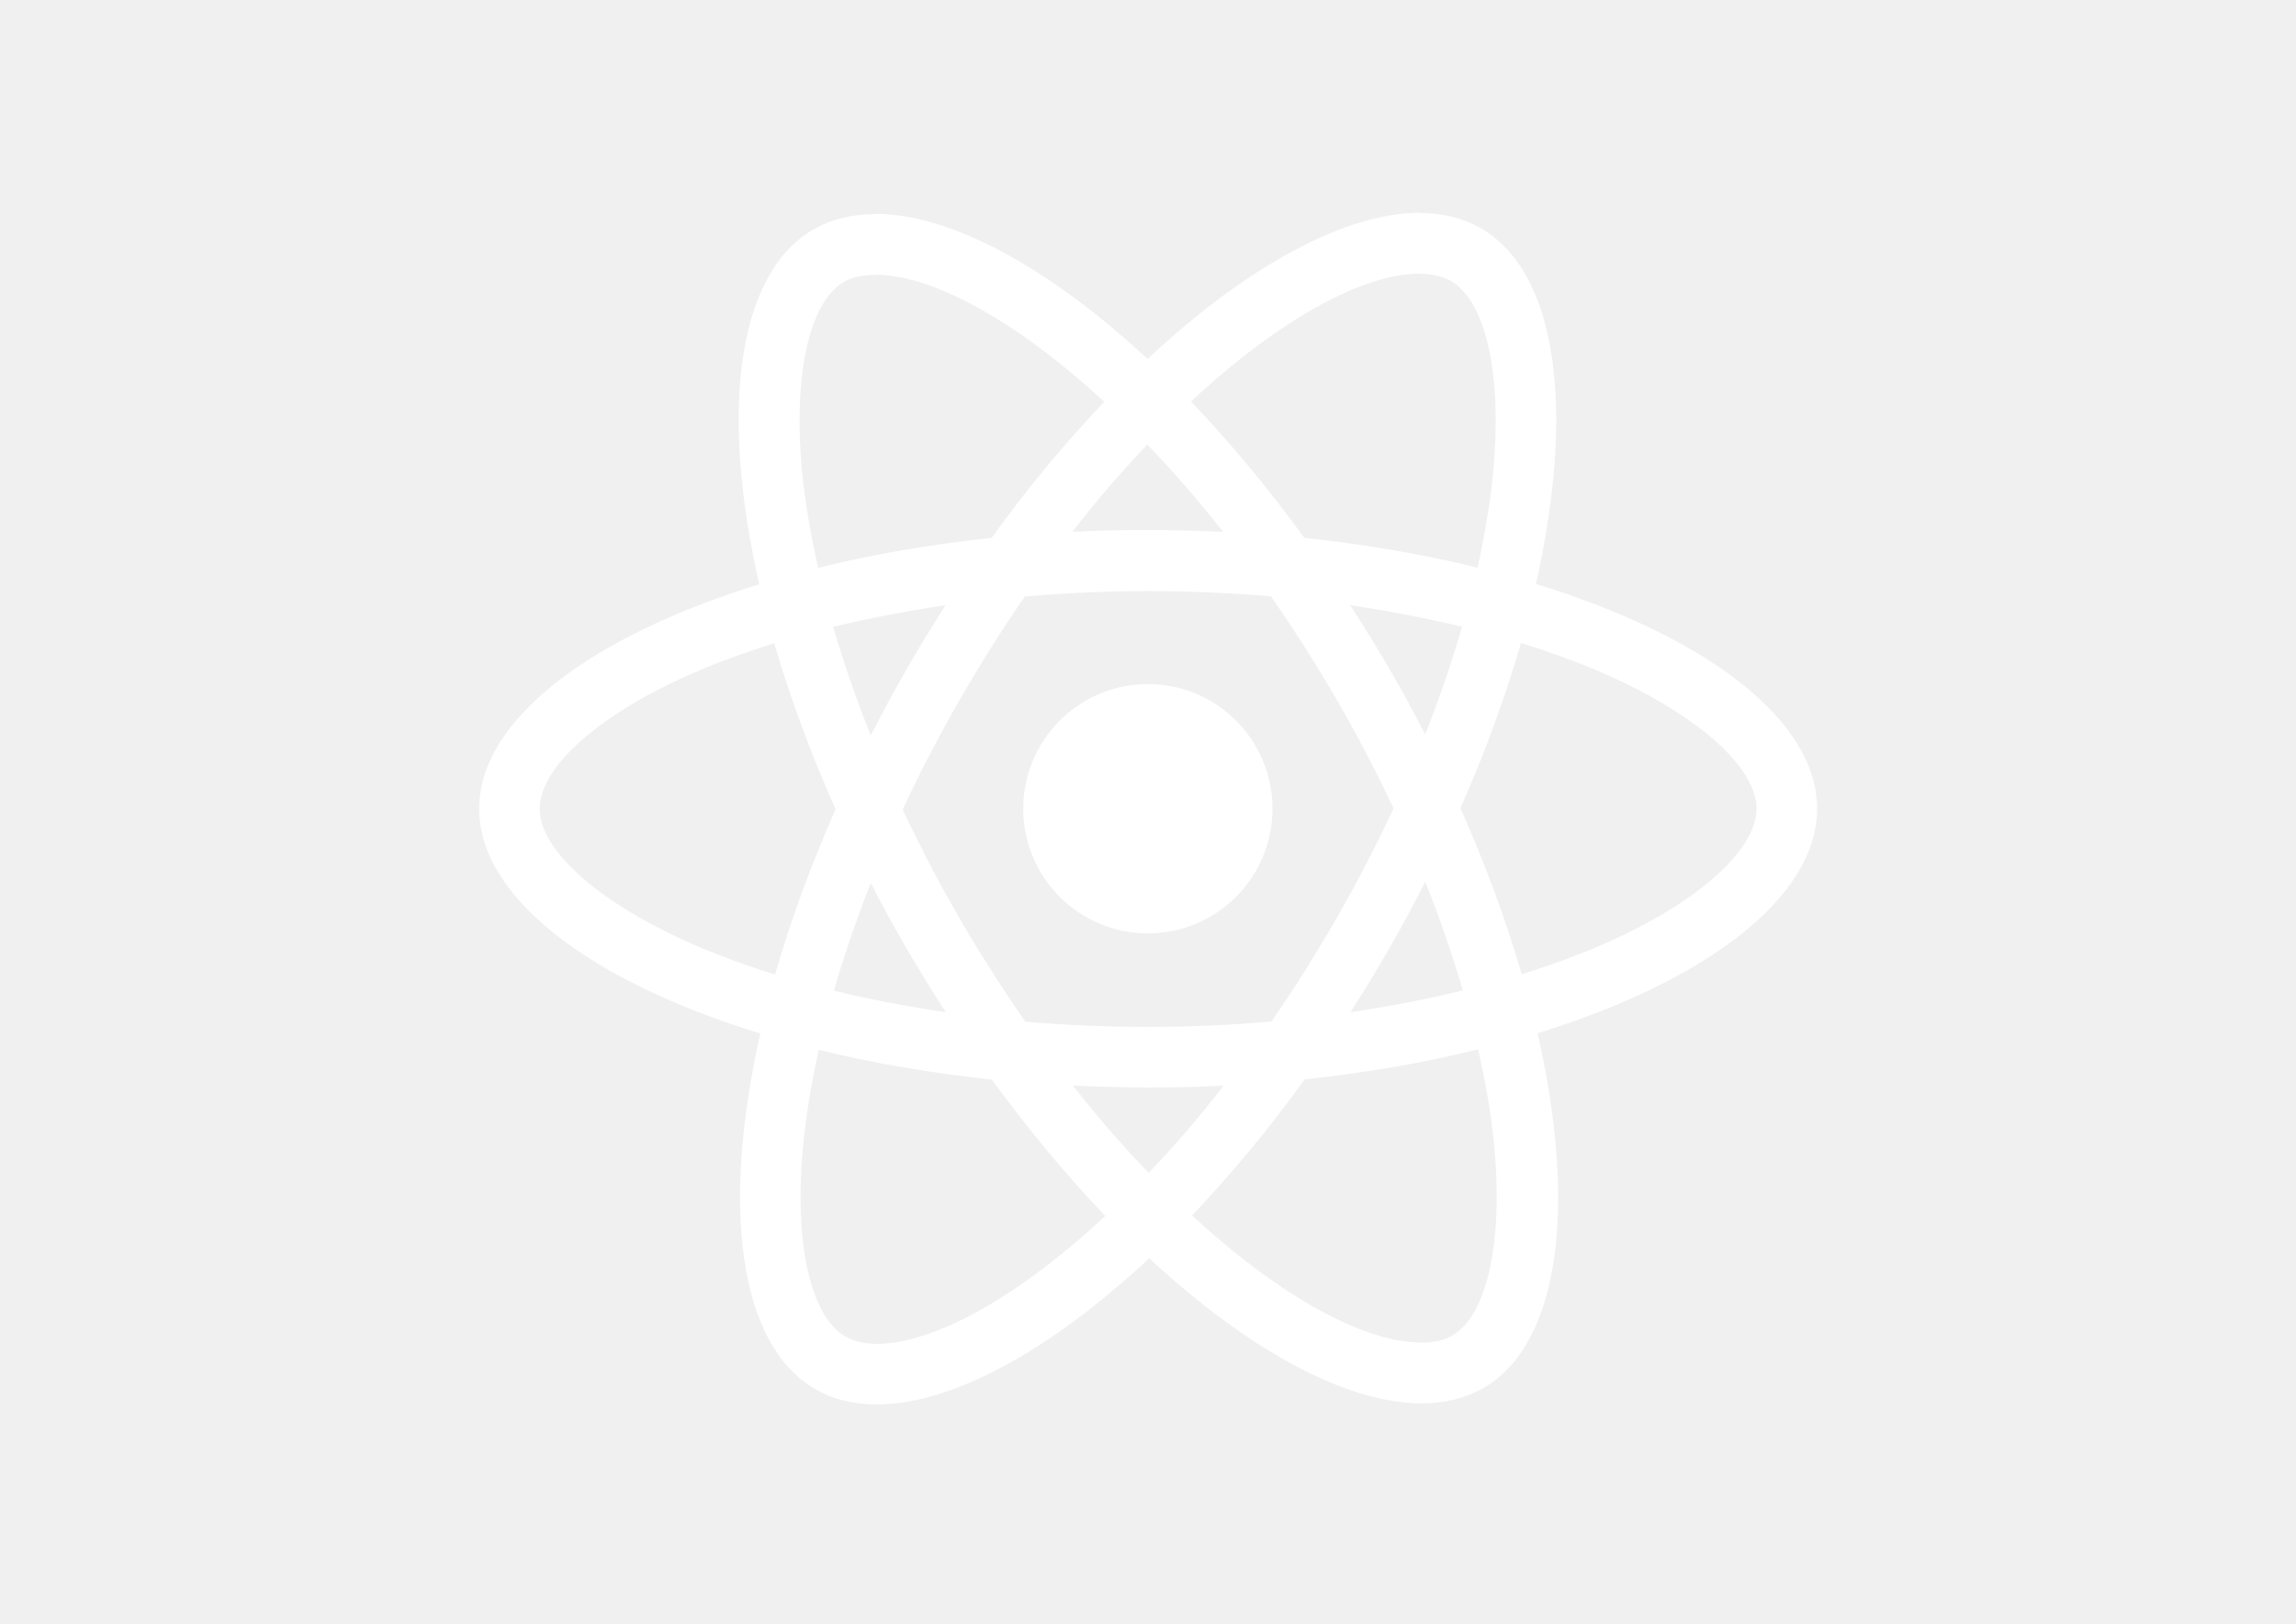
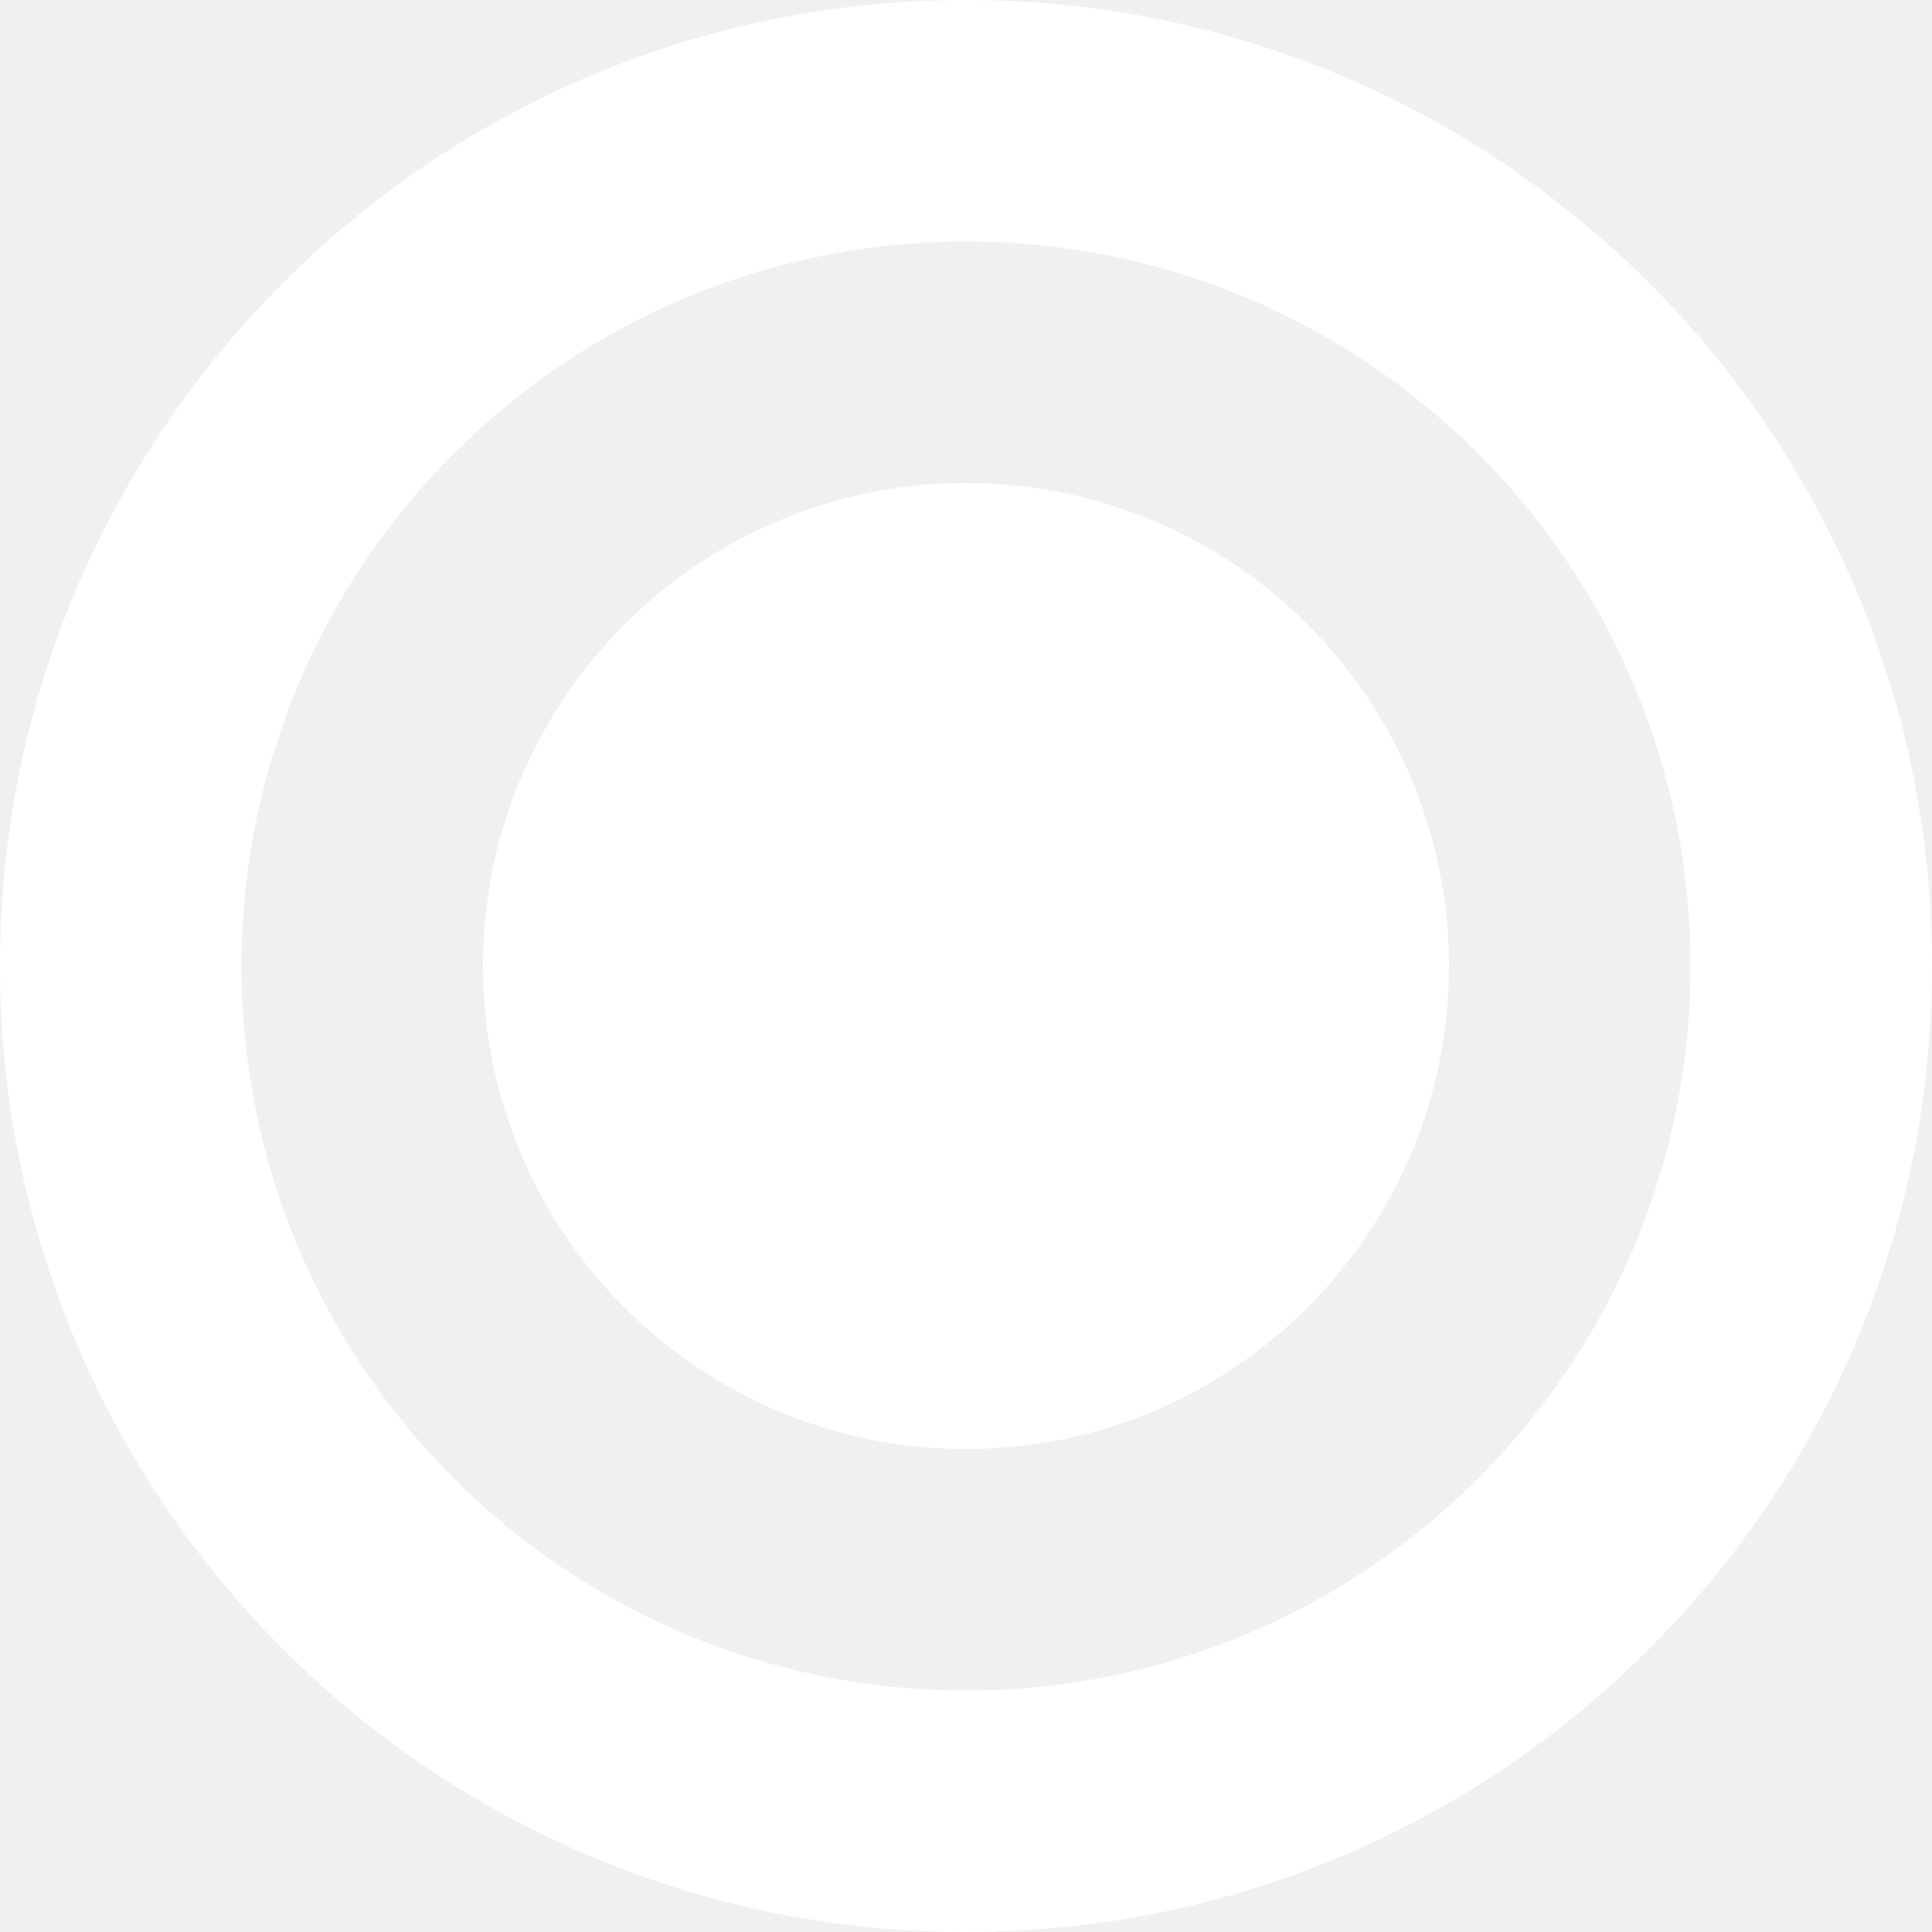
- <svg xmlns="http://www.w3.org/2000/svg" viewBox="0 0 841.9 595.3">
-   <g fill="#FFF">
-     <path d="M666.3 296.5c0-32.5-40.7-63.3-103.1-82.4 14.4-63.6 8-114.2-20.2-130.4-6.5-3.8-14.1-5.6-22.4-5.6v22.3c4.6 0 8.3.9 11.4 2.6 13.6 7.8 19.5 37.5 14.9 75.7-1.1 9.4-2.9 19.3-5.1 29.4-19.6-4.8-41-8.5-63.5-10.9-13.5-18.5-27.5-35.3-41.6-50 32.6-30.3 63.2-46.9 84-46.9V78c-27.5 0-63.5 19.6-99.9 53.6-36.4-33.8-72.4-53.2-99.9-53.2v22.3c20.7 0 51.4 16.5 84 46.6-14 14.7-28 31.4-41.3 49.9-22.6 2.4-44 6.1-63.6 11-2.3-10-4-19.7-5.2-29-4.7-38.2 1.1-67.9 14.6-75.8 3-1.8 6.9-2.6 11.5-2.6V78.5c-8.4 0-16 1.8-22.6 5.6-28.1 16.2-34.4 66.7-19.9 130.1-62.2 19.2-102.7 49.9-102.7 82.3 0 32.5 40.7 63.3 103.1 82.4-14.4 63.6-8 114.2 20.2 130.4 6.5 3.8 14.1 5.6 22.5 5.6 27.5 0 63.5-19.6 99.9-53.6 36.4 33.8 72.4 53.2 99.9 53.2 8.4 0 16-1.8 22.6-5.6 28.1-16.2 34.4-66.7 19.9-130.1 62-19.1 102.5-49.9 102.5-82.3zm-130.2-66.7c-3.7 12.9-8.3 26.2-13.5 39.5-4.1-8-8.4-16-13.1-24-4.6-8-9.5-15.8-14.4-23.4 14.2 2.1 27.9 4.7 41 7.9zm-45.8 106.5c-7.8 13.5-15.8 26.3-24.1 38.2-14.9 1.3-30 2-45.2 2-15.1 0-30.2-.7-45-1.9-8.3-11.9-16.4-24.6-24.2-38-7.6-13.1-14.5-26.4-20.8-39.8 6.2-13.4 13.2-26.8 20.7-39.9 7.8-13.5 15.8-26.3 24.1-38.2 14.9-1.3 30-2 45.2-2 15.1 0 30.2.7 45 1.9 8.3 11.9 16.4 24.6 24.2 38 7.6 13.1 14.5 26.4 20.8 39.8-6.3 13.4-13.2 26.8-20.7 39.9zm32.3-13c5.4 13.4 10 26.8 13.8 39.8-13.1 3.2-26.9 5.9-41.2 8 4.9-7.7 9.8-15.6 14.4-23.7 4.6-8 8.9-16.1 13-24.1zM421.2 430c-9.3-9.6-18.6-20.3-27.8-32 9 .4 18.2.7 27.5.7 9.4 0 18.7-.2 27.8-.7-9 11.7-18.3 22.4-27.5 32zm-74.4-58.9c-14.2-2.1-27.9-4.7-41-7.9 3.7-12.9 8.3-26.2 13.5-39.5 4.1 8 8.4 16 13.1 24 4.7 8 9.5 15.8 14.4 23.4zM420.7 163c9.3 9.6 18.6 20.3 27.8 32-9-.4-18.2-.7-27.5-.7-9.4 0-18.7.2-27.8.7 9-11.7 18.3-22.4 27.5-32zm-74 58.9c-4.9 7.7-9.8 15.6-14.4 23.7-4.6 8-8.9 16-13 24-5.4-13.4-10-26.8-13.8-39.8 13.1-3.1 26.9-5.8 41.2-7.9zm-90.5 125.2c-35.4-15.1-58.3-34.9-58.3-50.6 0-15.7 22.9-35.6 58.3-50.6 8.6-3.7 18-7 27.7-10.1 5.7 19.6 13.2 40 22.5 60.9-9.2 20.8-16.6 41.1-22.2 60.6-9.9-3.1-19.3-6.5-28-10.2zM310 490c-13.6-7.8-19.5-37.5-14.9-75.7 1.1-9.4 2.9-19.3 5.1-29.4 19.6 4.8 41 8.5 63.5 10.9 13.5 18.5 27.5 35.3 41.6 50-32.6 30.3-63.2 46.9-84 46.9-4.5-.1-8.3-1-11.3-2.7zm237.2-76.2c4.7 38.2-1.1 67.9-14.6 75.8-3 1.8-6.9 2.6-11.5 2.6-20.7 0-51.4-16.5-84-46.6 14-14.7 28-31.4 41.3-49.9 22.6-2.4 44-6.1 63.6-11 2.3 10.1 4.1 19.8 5.2 29.1zm38.5-66.7c-8.6 3.7-18 7-27.7 10.1-5.7-19.6-13.2-40-22.5-60.9 9.2-20.8 16.6-41.1 22.2-60.6 9.9 3.1 19.3 6.5 28.1 10.2 35.4 15.1 58.3 34.9 58.3 50.6-.1 15.7-23 35.6-58.4 50.6zM320.8 78.4z" />
-     <circle cx="420.9" cy="296.5" r="45.7" />
-     <path d="M520.5 78.1z" />
-   </g>
+ <svg xmlns="http://www.w3.org/2000/svg" fill="#FFFFFF" width="800px" height="800px" viewBox="0 0 512 512" id="_78_Circle-Full" data-name="78 Circle-Full">
+   <path id="Path_111" data-name="Path 111" d="M256,512C114.625,512,0,397.375,0,256S114.625,0,256,0,512,114.625,512,256,397.375,512,256,512Zm0-448C149.969,64,64,149.969,64,256s85.969,192,192,192,192-85.969,192-192S362.031,64,256,64Zm0,320A128,128,0,1,1,384,256,128.006,128.006,0,0,1,256,384Z" fill-rule="evenodd" />
</svg>
